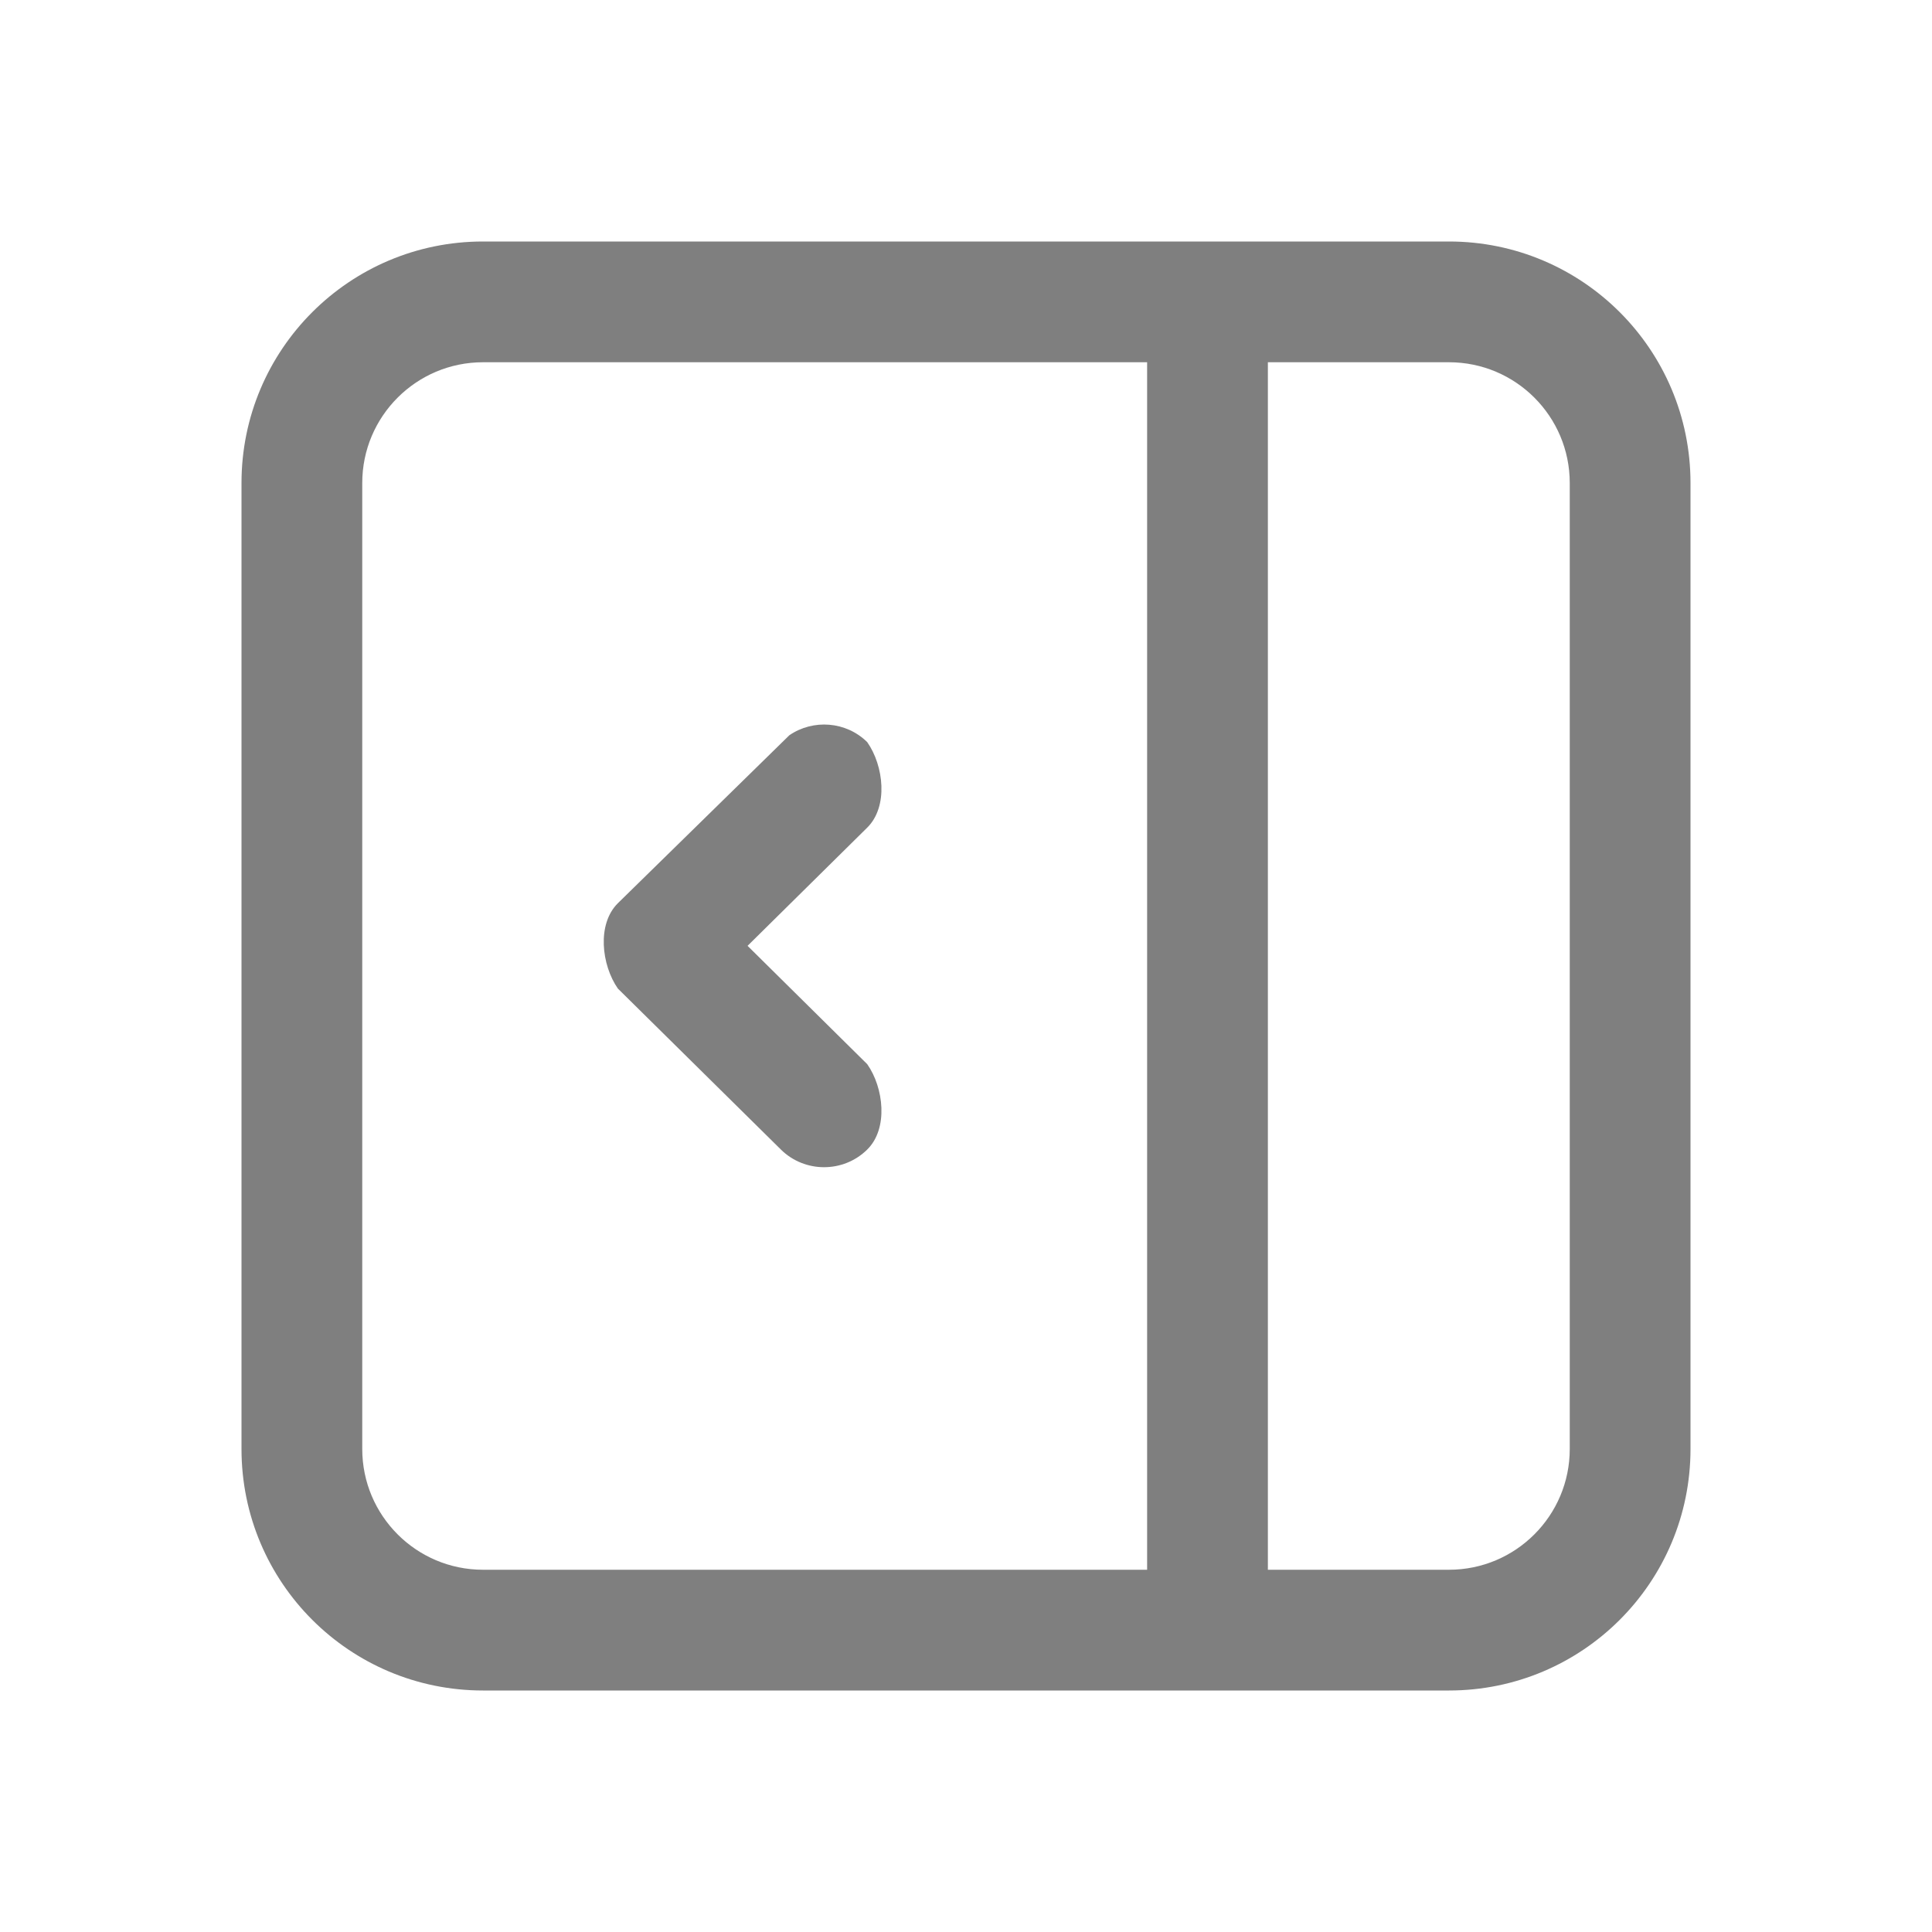
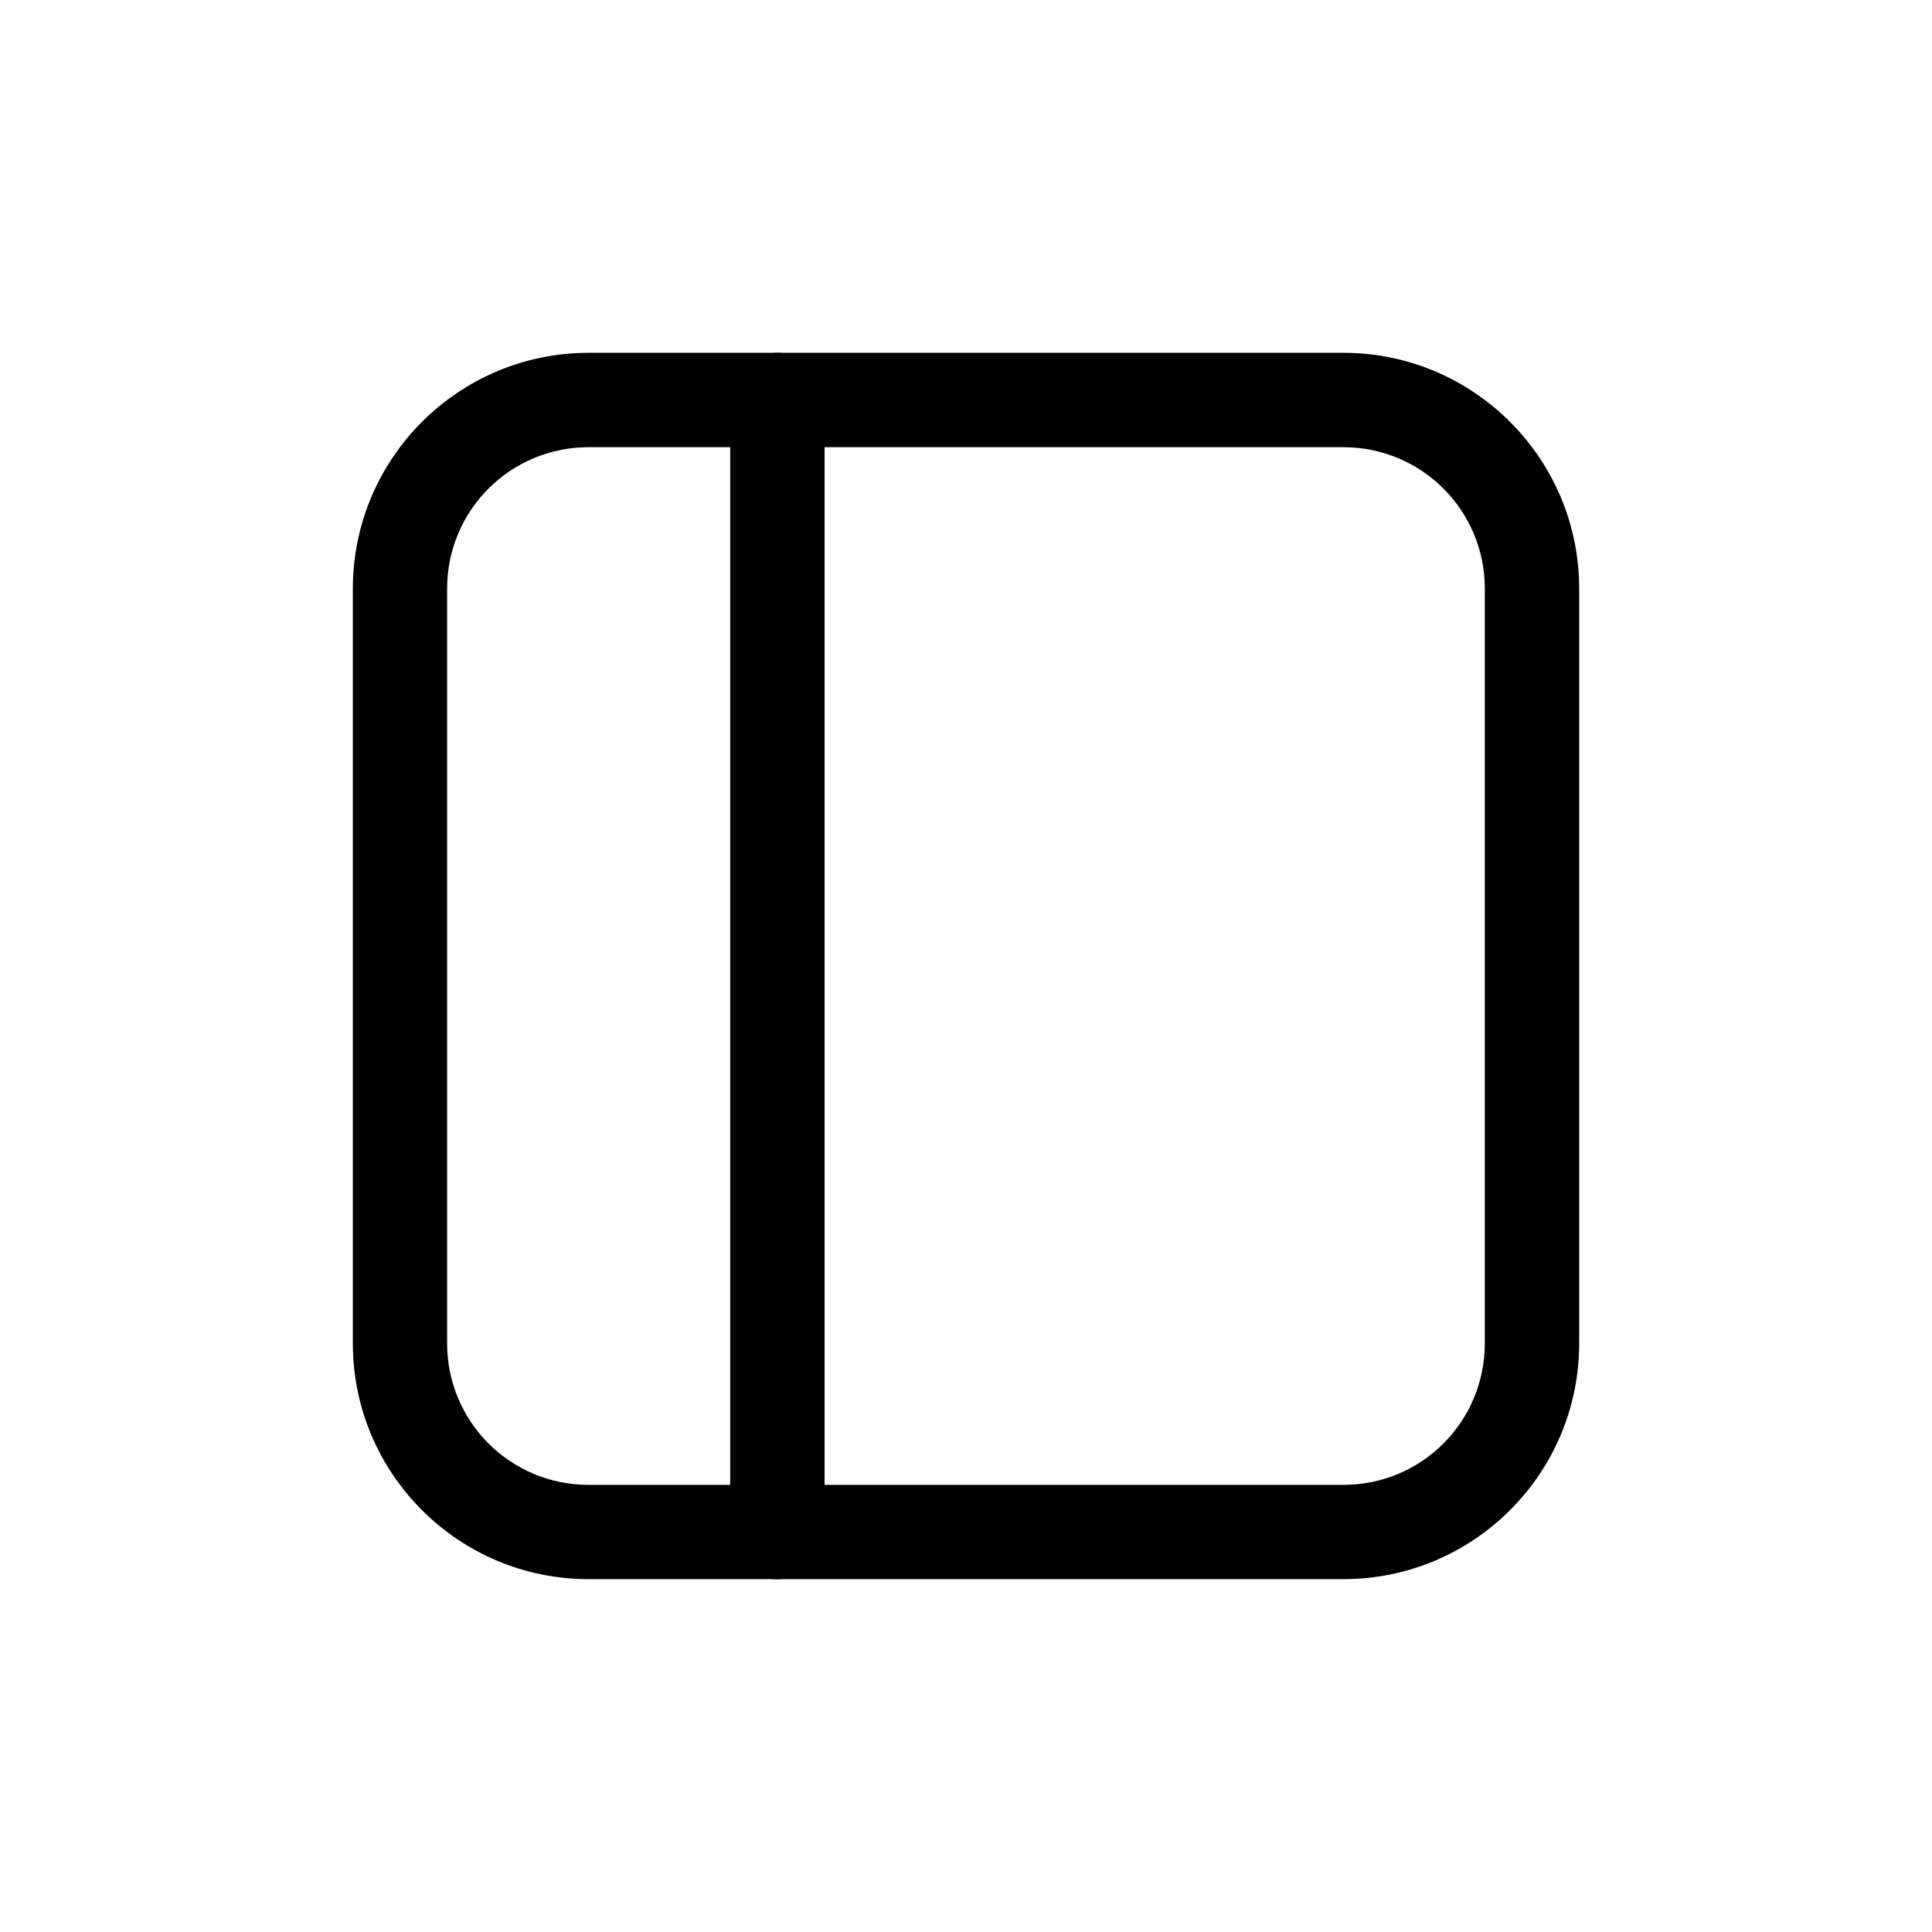
- <svg xmlns="http://www.w3.org/2000/svg" viewBox="0 0 16 16" width="16" height="16" opacity="0.5" fill="none">
-   <rect id="操作图标/右收起" width="16" height="16" x="0" y="0" />
-   <path id="形状结合" d="M14 4C14 2.895 13.105 2 12 2L4 2C2.895 2 2 2.895 2 4L2 12C2 13.105 2.895 14 4 14L12 14C13.105 14 14 13.105 14 12L14 4ZM4 3L9.5 3L9.5 13L4 13C3.448 13 3 12.552 3 12L3 4C3 3.448 3.448 3 4 3ZM13 4C13 3.448 12.552 3 12 3L10.5 3L10.5 13L12 13C12.552 13 13 12.552 13 12L13 4ZM7.182 6.146C7.007 5.973 6.734 5.954 6.537 6.089L5.117 7.48C4.942 7.653 4.981 7.992 5.117 8.187L6.467 9.52C6.664 9.715 6.985 9.715 7.182 9.52C7.358 9.347 7.319 9.008 7.182 8.813L6.191 7.833L7.182 6.854C7.358 6.68 7.319 6.341 7.182 6.146Z" fill="currentColor" fill-rule="evenodd" />
+ <svg xmlns="http://www.w3.org/2000/svg" viewBox="0 0 20 20" width="20" height="20" fill="none">
+   <path d="M2.441 0.977L10.254 0.977C11.065 0.977 11.719 1.631 11.719 2.441L11.719 10.254C11.719 11.065 11.065 11.719 10.254 11.719L2.441 11.719C1.631 11.719 0.977 11.065 0.977 10.254L0.977 2.441C0.977 1.631 1.631 0.977 2.441 0.977ZM2.441 0C1.094 0 0 1.094 0 2.441L0 10.254C0 11.602 1.094 12.695 2.441 12.695L10.254 12.695C11.602 12.695 12.695 11.602 12.695 10.254L12.695 2.441C12.695 1.094 11.602 0 10.254 0L2.441 0Z" fill="currentColor" fill-rule="nonzero" transform="matrix(-1,0,0,1,16.3477,3.65234)" />
+   <path d="M0 0L11.719 0" stroke="currentColor" stroke-linecap="round" stroke-width="0.977" transform="matrix(0,1,1,0,8.04736,4.14062)" />
</svg>
